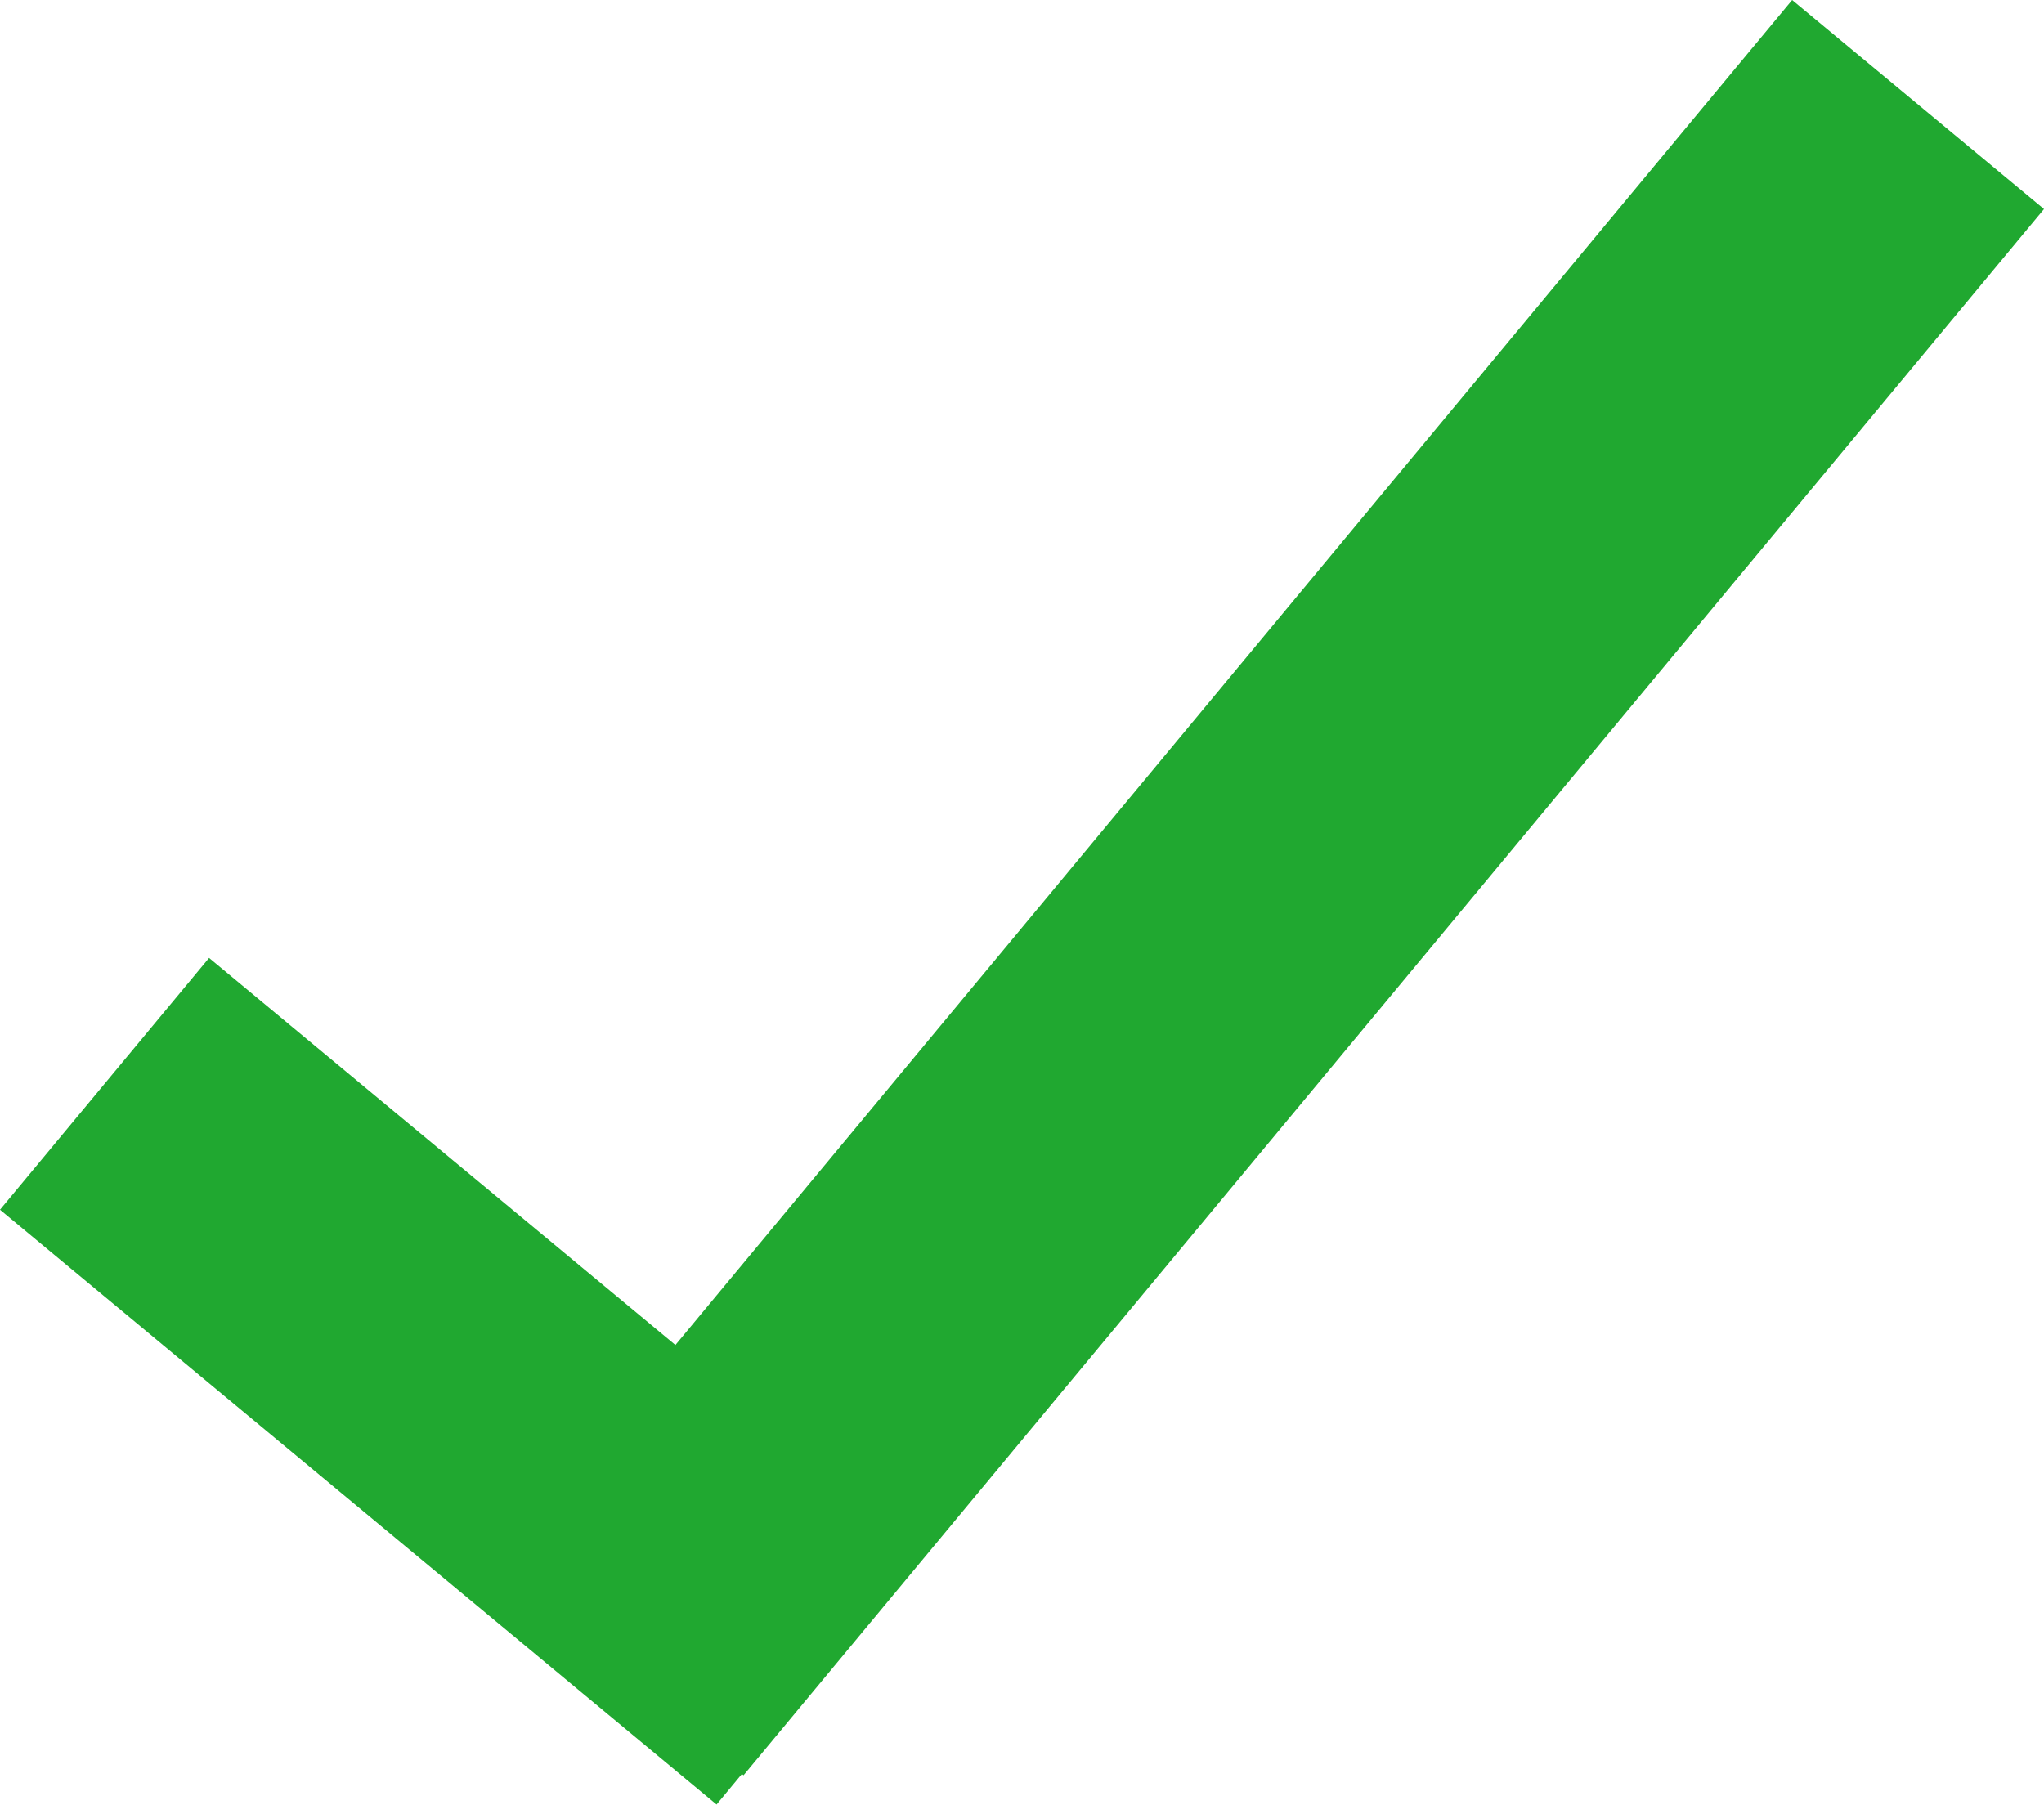
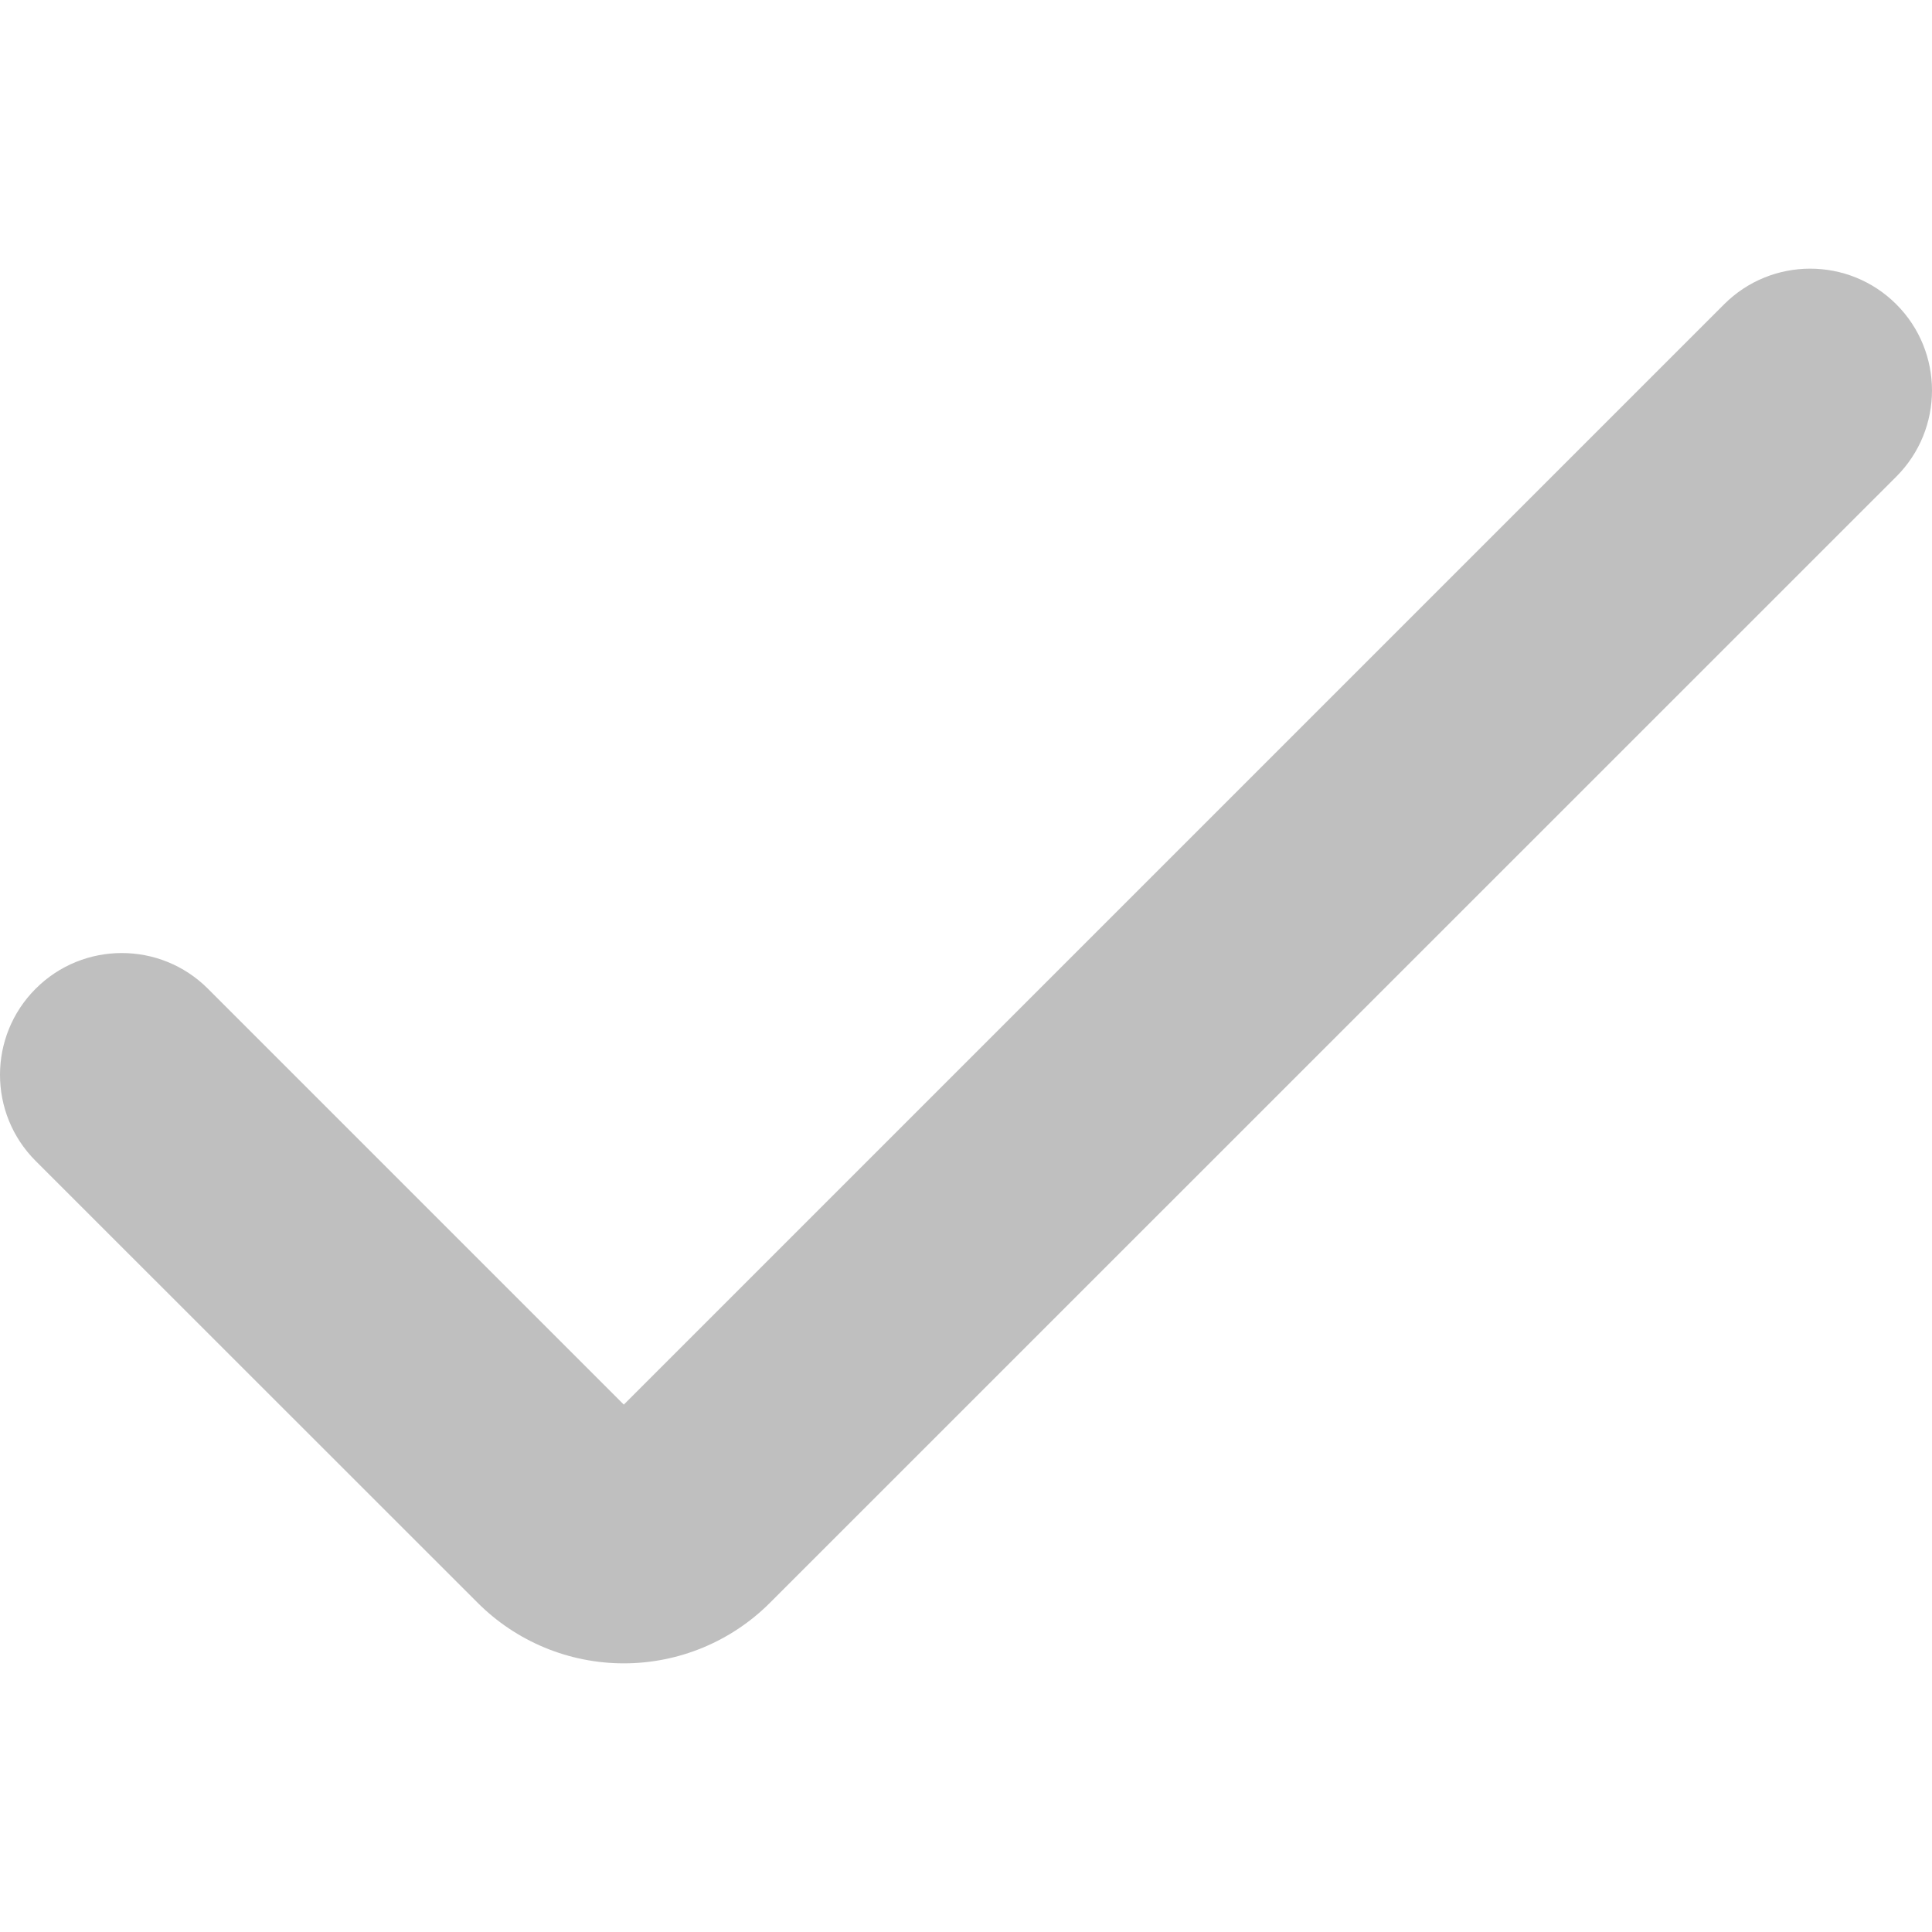
- <svg xmlns="http://www.w3.org/2000/svg" viewBox="0 0 148.73 131.323">
-   <defs>
-     <style>.a{fill:#20a830;}</style>
-   </defs>
-   <polygon class="a" points="148.73 15.213 130.404 0 49.146 97.881 15.213 69.712 0 88.037 52.14 131.323 53.985 129.101 54.102 129.198 148.73 15.213" />
+ <svg xmlns="http://www.w3.org/2000/svg" version="1.1" width="512" height="512" x="0" y="0" viewBox="0 0 507.506 507.506" style="enable-background:new 0 0 512 512" xml:space="preserve">
+   <g>
+     <g>
+       <path d="M163.865,436.934c-14.406,0.006-28.222-5.72-38.4-15.915L9.369,304.966c-12.492-12.496-12.492-32.752,0-45.248l0,0   c12.496-12.492,32.752-12.492,45.248,0l109.248,109.248L452.889,79.942c12.496-12.492,32.752-12.492,45.248,0l0,0   c12.492,12.496,12.492,32.752,0,45.248L202.265,421.019C192.087,431.214,178.271,436.94,163.865,436.934z" fill="#bfbfbf" data-original="#000000" />
+     </g>
+   </g>
</svg>
